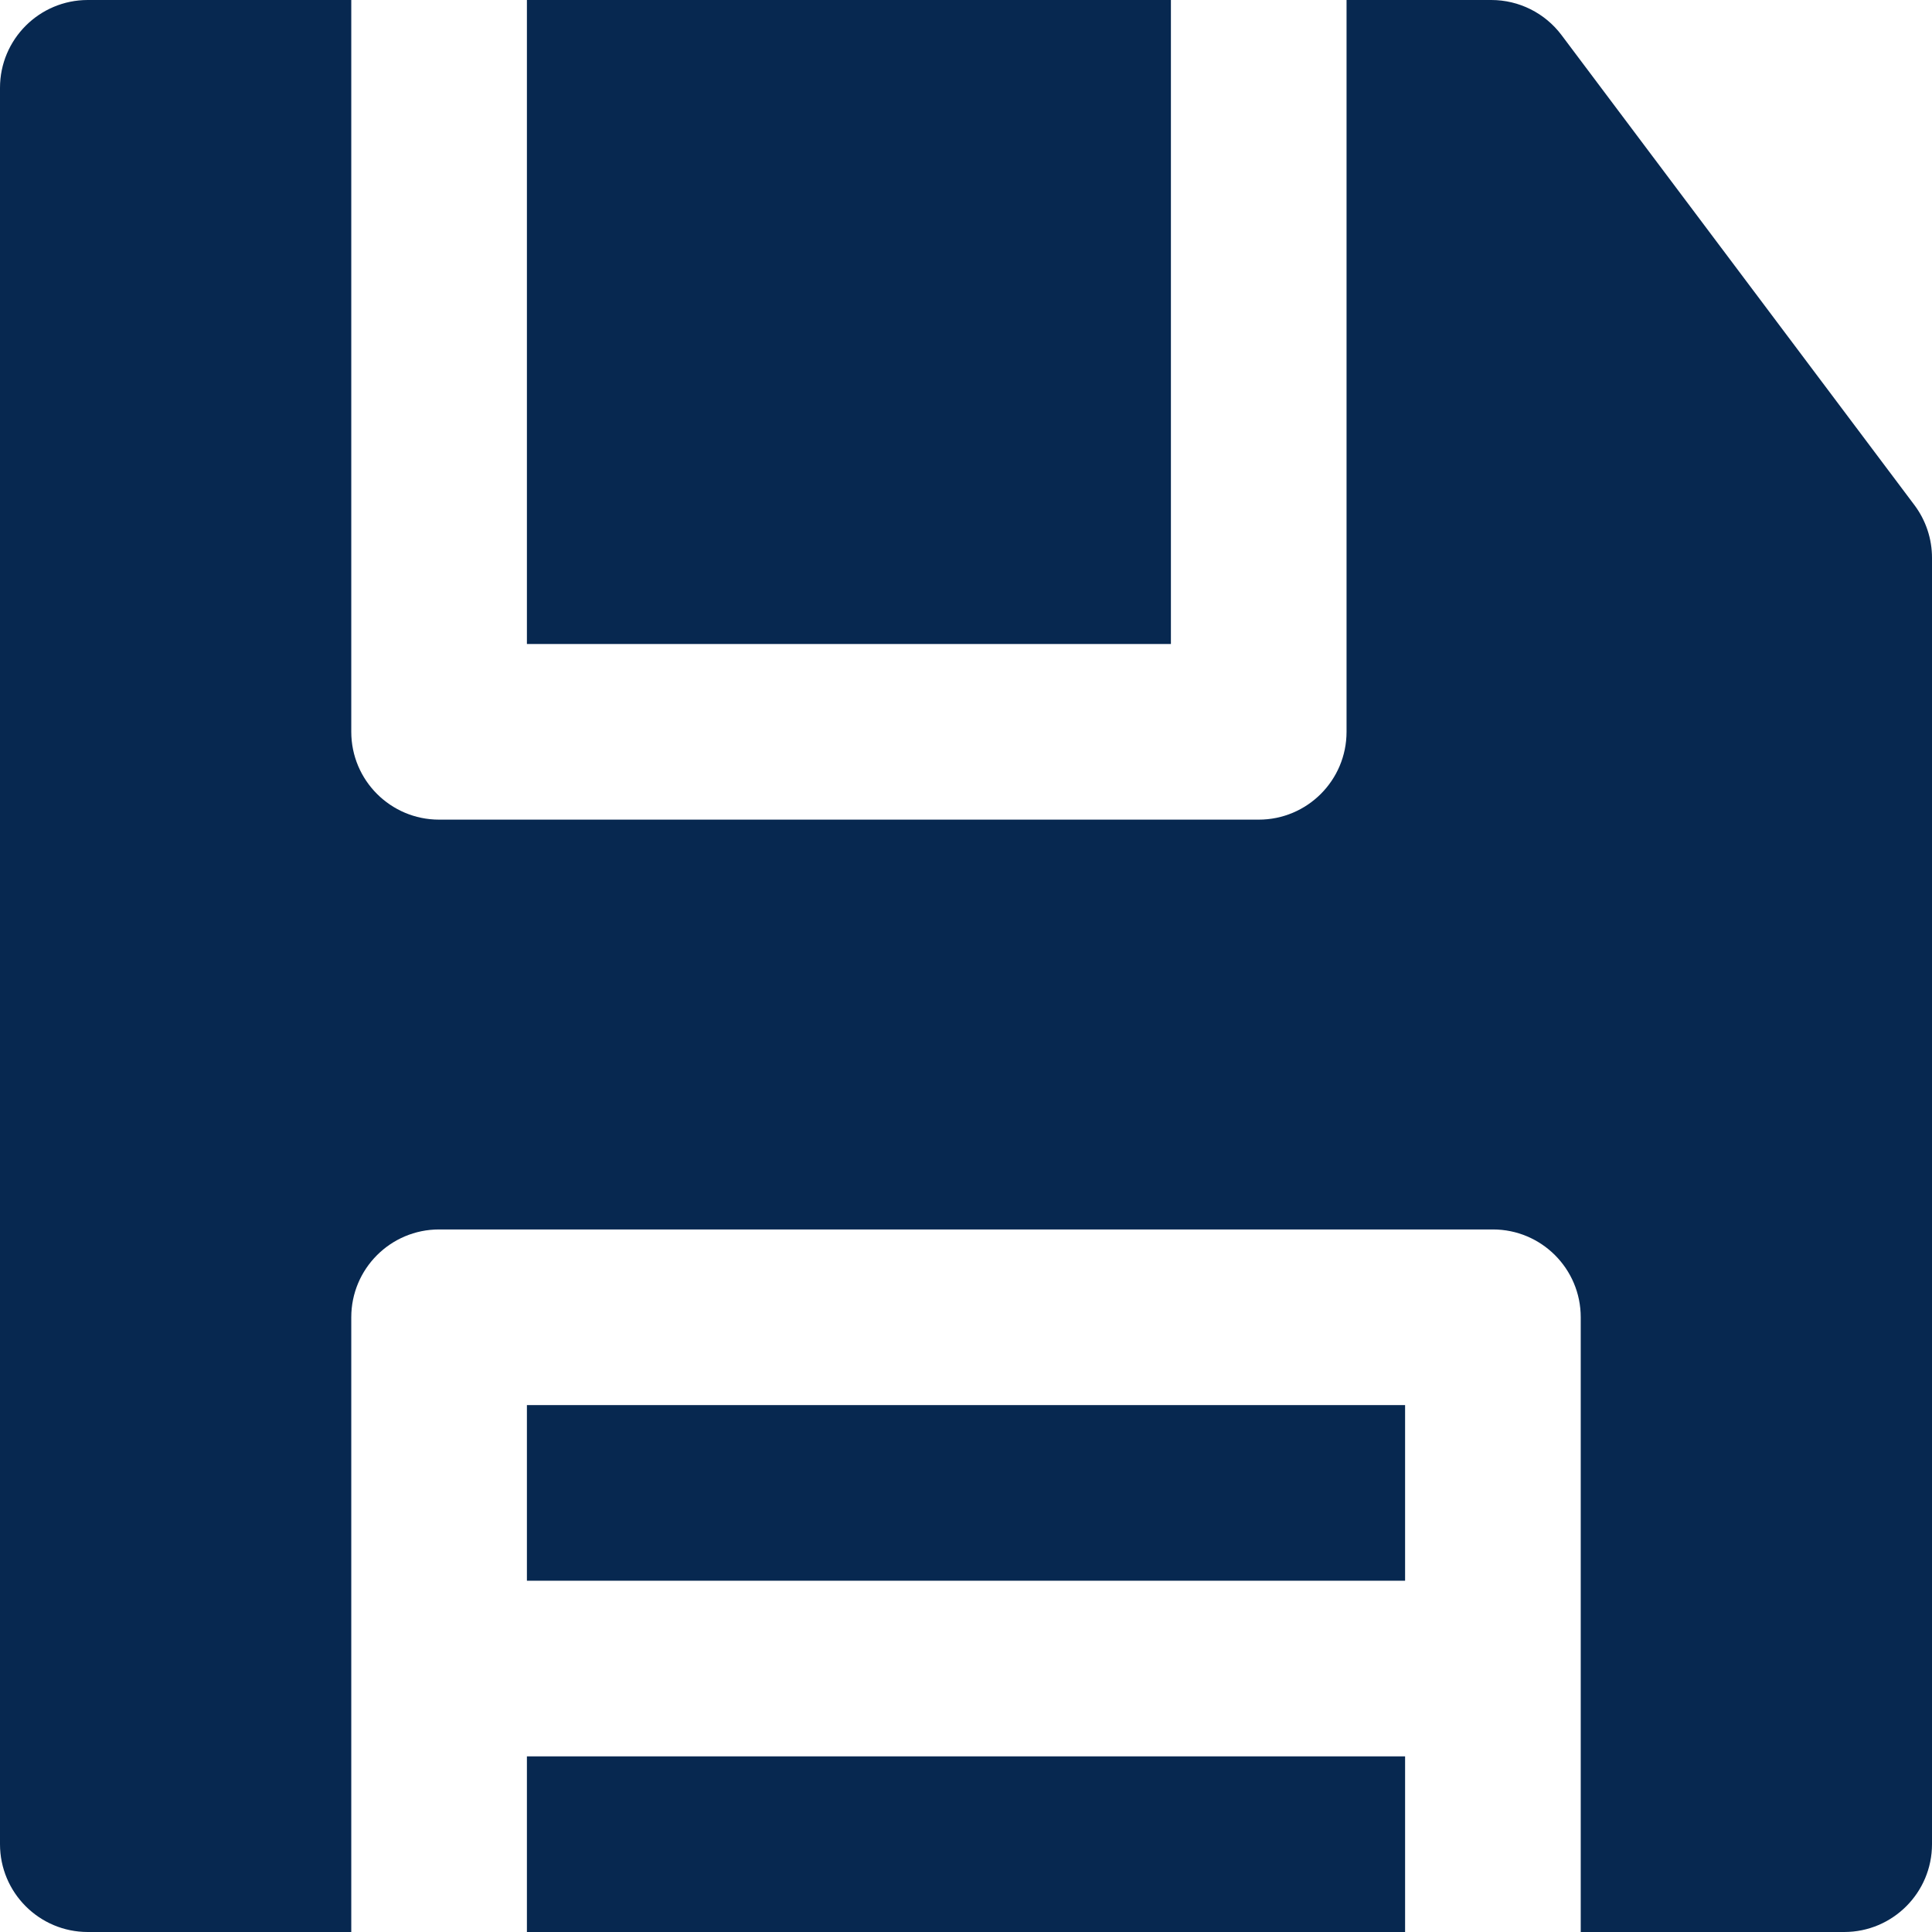
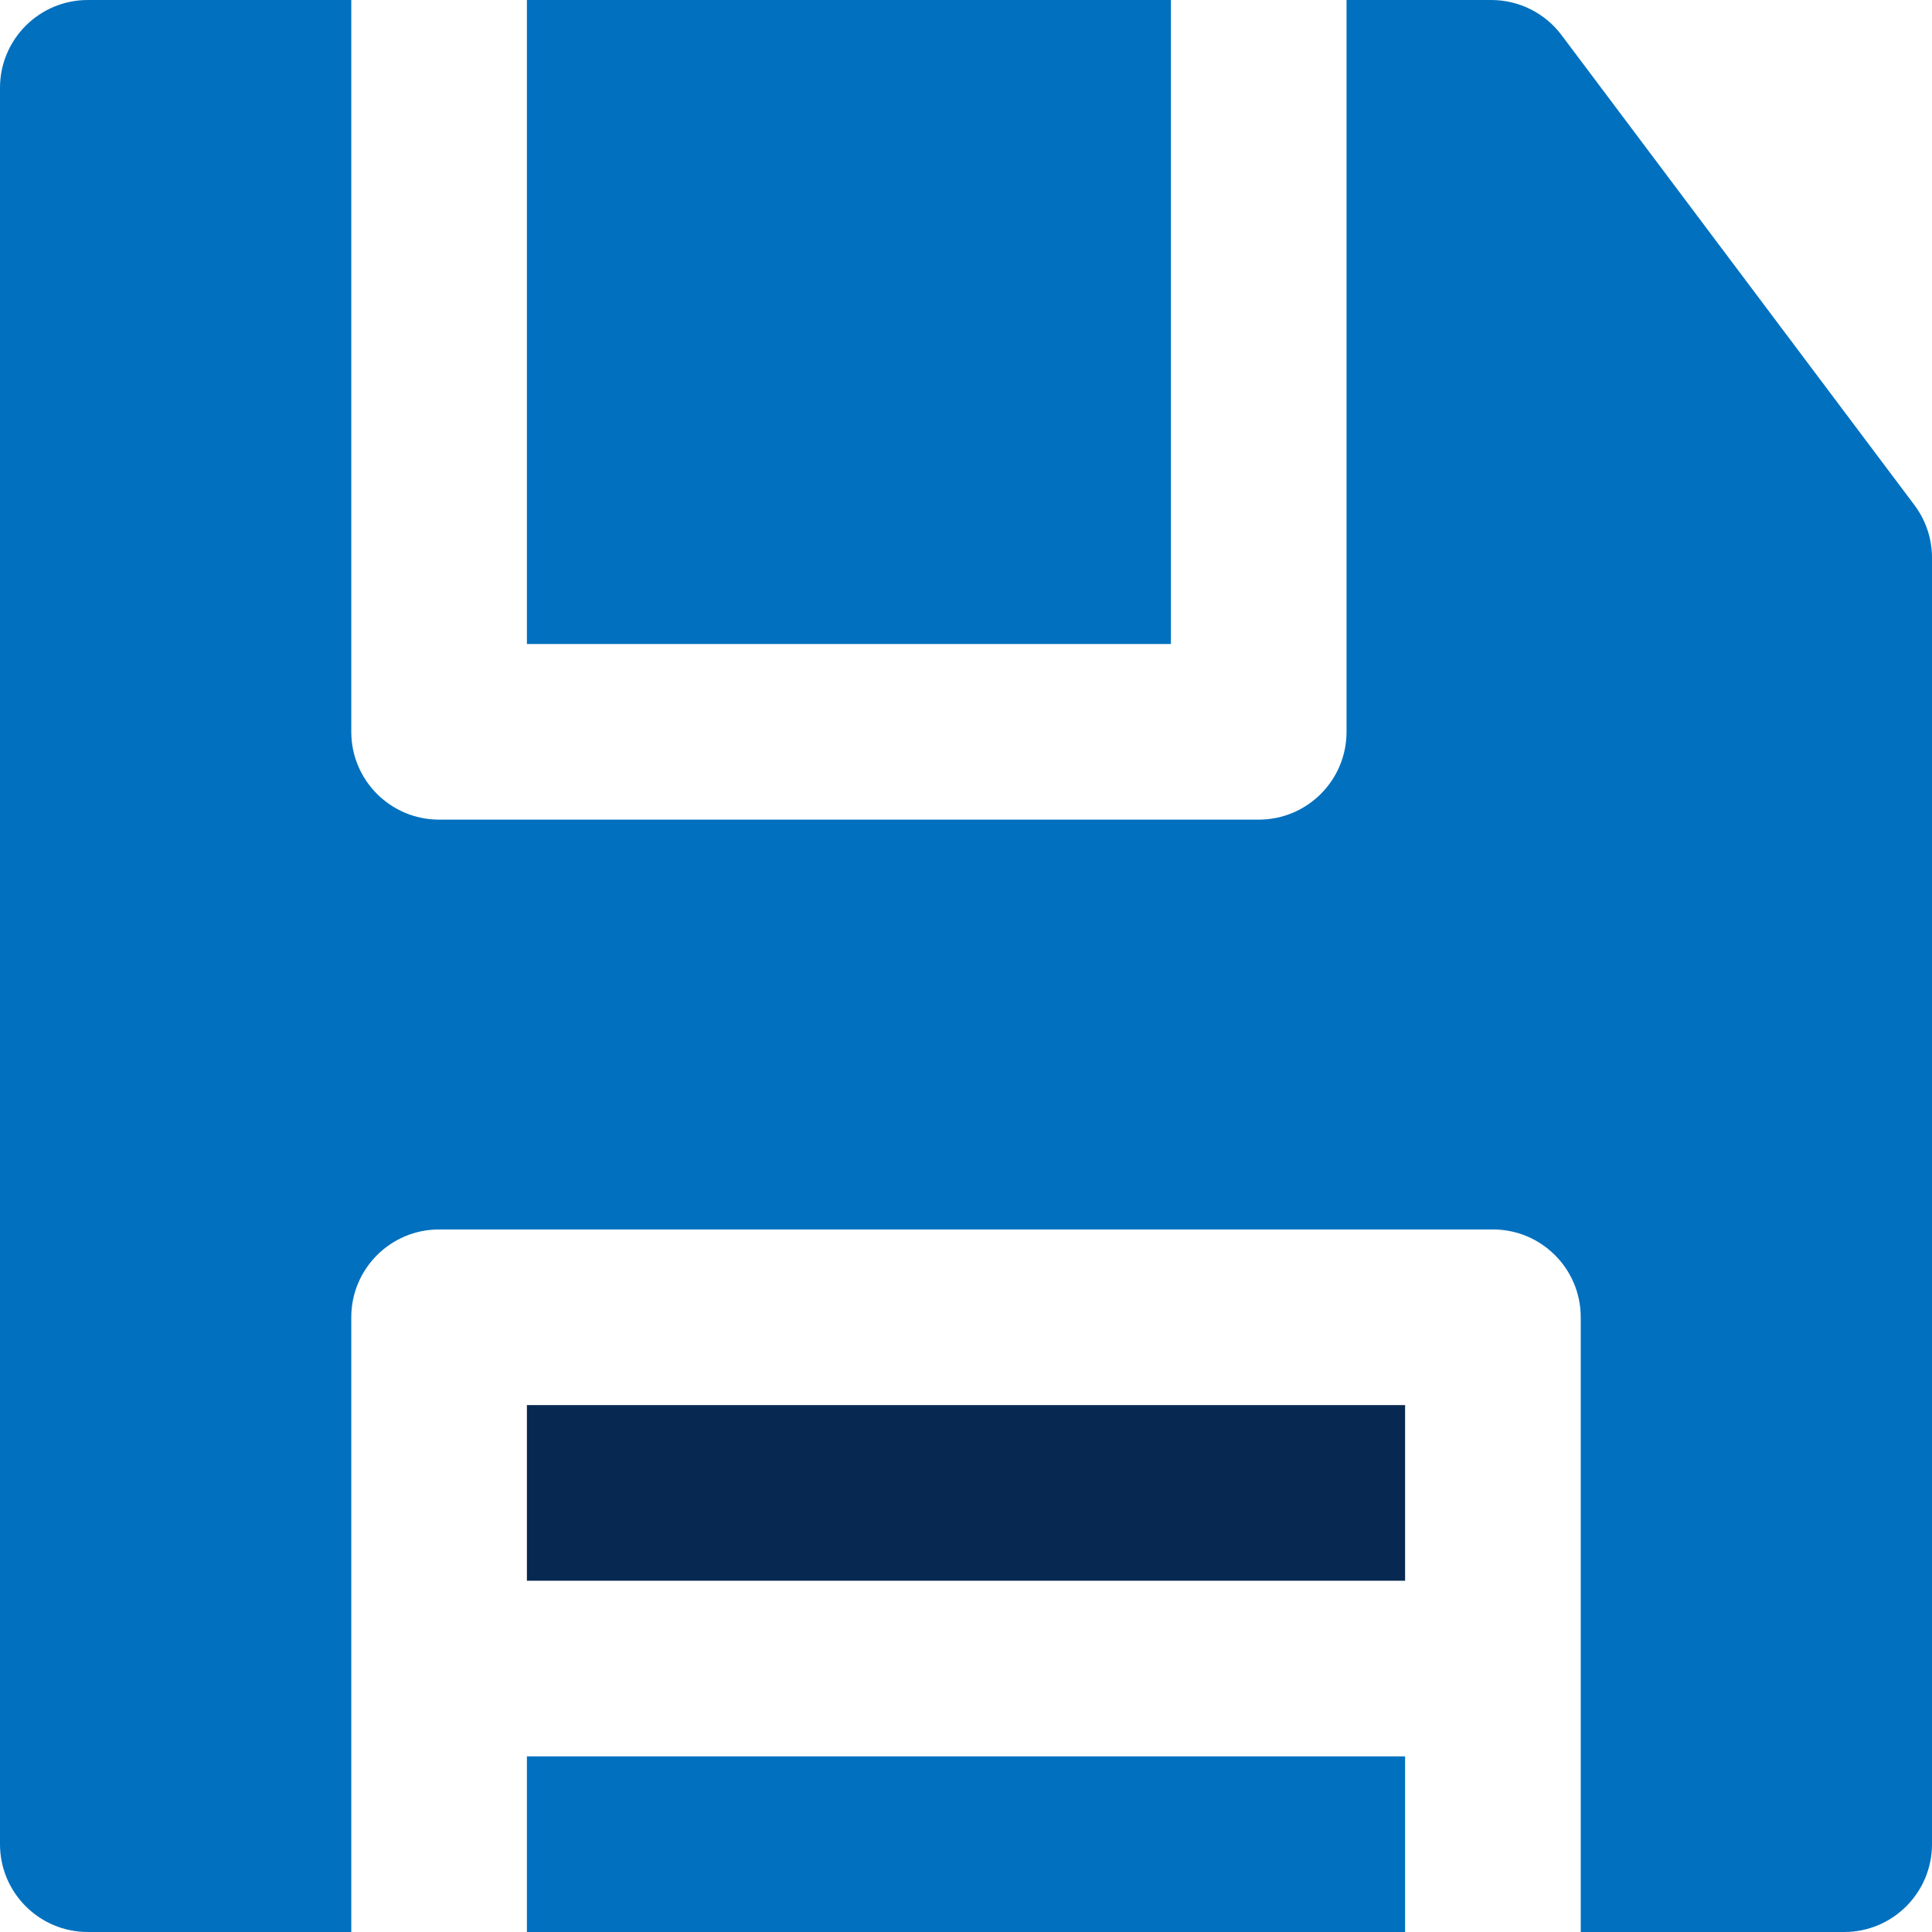
<svg xmlns="http://www.w3.org/2000/svg" version="1.1" id="Layer_1" x="0px" y="0px" viewBox="0 0 512 512" style="enable-background:new 0 0 512 512;" xml:space="preserve" width="512px" height="512px" class="">
  <g>
    <g>
      <g>
-         <rect x="139.636" y="372.364" width="232.727" height="46.545" data-original="#000000" class="active-path" data-old_color="#000000" fill="#072850" />
+         <rect x="139.636" y="372.364" width="232.727" height="46.545" data-original="#0070bf" class="active-path" data-old_color="#0070bf" fill="#072850" />
      </g>
    </g>
    <g>
      <g>
-         <polygon points="139.636,465.455 139.636,488.727 139.636,512 372.364,512 372.364,488.727 372.364,465.455   " data-original="#000000" class="active-path" data-old_color="#000000" fill="#072850" />
+         <polygon points="139.636,465.455 139.636,488.727 139.636,512 372.364,512 372.364,488.727 372.364,465.455   " data-original="#0070bf" class="active-path" data-old_color="#0070bf" fill="#0070bf" />
      </g>
    </g>
    <g>
      <g>
-         <path d="M507.338,133.843L413.823,9.3c-4.395-5.854-11.29-9.3-18.61-9.3h-38.364v23.273v23.273v147.394    c0,12.851-10.42,23.273-23.273,23.273H116.364c-12.853,0-23.273-10.422-23.273-23.273V46.545V23.273V0H23.273    C10.42,0,0,10.422,0,23.273v465.455C0,501.578,10.42,512,23.273,512h69.818v-23.273v-23.273v-23.273v-93.091    c0-12.854,10.42-23.273,23.273-23.273h279.273c12.853,0,23.273,10.418,23.273,23.273v93.091v23.273v23.273V512h69.818    C501.58,512,512,501.578,512,488.727v-340.91C512,142.778,510.363,137.872,507.338,133.843z" data-original="#000000" class="active-path" data-old_color="#000000" fill="#072850" />
+         <path d="M507.338,133.843L413.823,9.3c-4.395-5.854-11.29-9.3-18.61-9.3h-38.364v23.273v23.273v147.394    c0,12.851-10.42,23.273-23.273,23.273H116.364c-12.853,0-23.273-10.422-23.273-23.273V46.545V23.273V0H23.273    C10.42,0,0,10.422,0,23.273v465.455C0,501.578,10.42,512,23.273,512h69.818v-23.273v-23.273v-23.273v-93.091    c0-12.854,10.42-23.273,23.273-23.273h279.273c12.853,0,23.273,10.418,23.273,23.273v93.091v23.273v23.273V512h69.818    C501.58,512,512,501.578,512,488.727v-340.91C512,142.778,510.363,137.872,507.338,133.843z" data-original="#0070bf" class="active-path" data-old_color="#0070bf" fill="#0070bf" />
      </g>
    </g>
    <g>
      <g>
-         <polygon points="139.636,0 139.636,23.273 139.636,46.545 139.636,170.667 310.303,170.667 310.303,46.545 310.303,23.273     310.303,0   " data-original="#000000" class="active-path" data-old_color="#000000" fill="#072850" />
+         <polygon points="139.636,0 139.636,23.273 139.636,46.545 139.636,170.667 310.303,170.667 310.303,46.545 310.303,23.273     310.303,0   " data-original="#0070bf" class="active-path" data-old_color="#0070bf" fill="#0070bf" />
      </g>
    </g>
  </g>
</svg>
